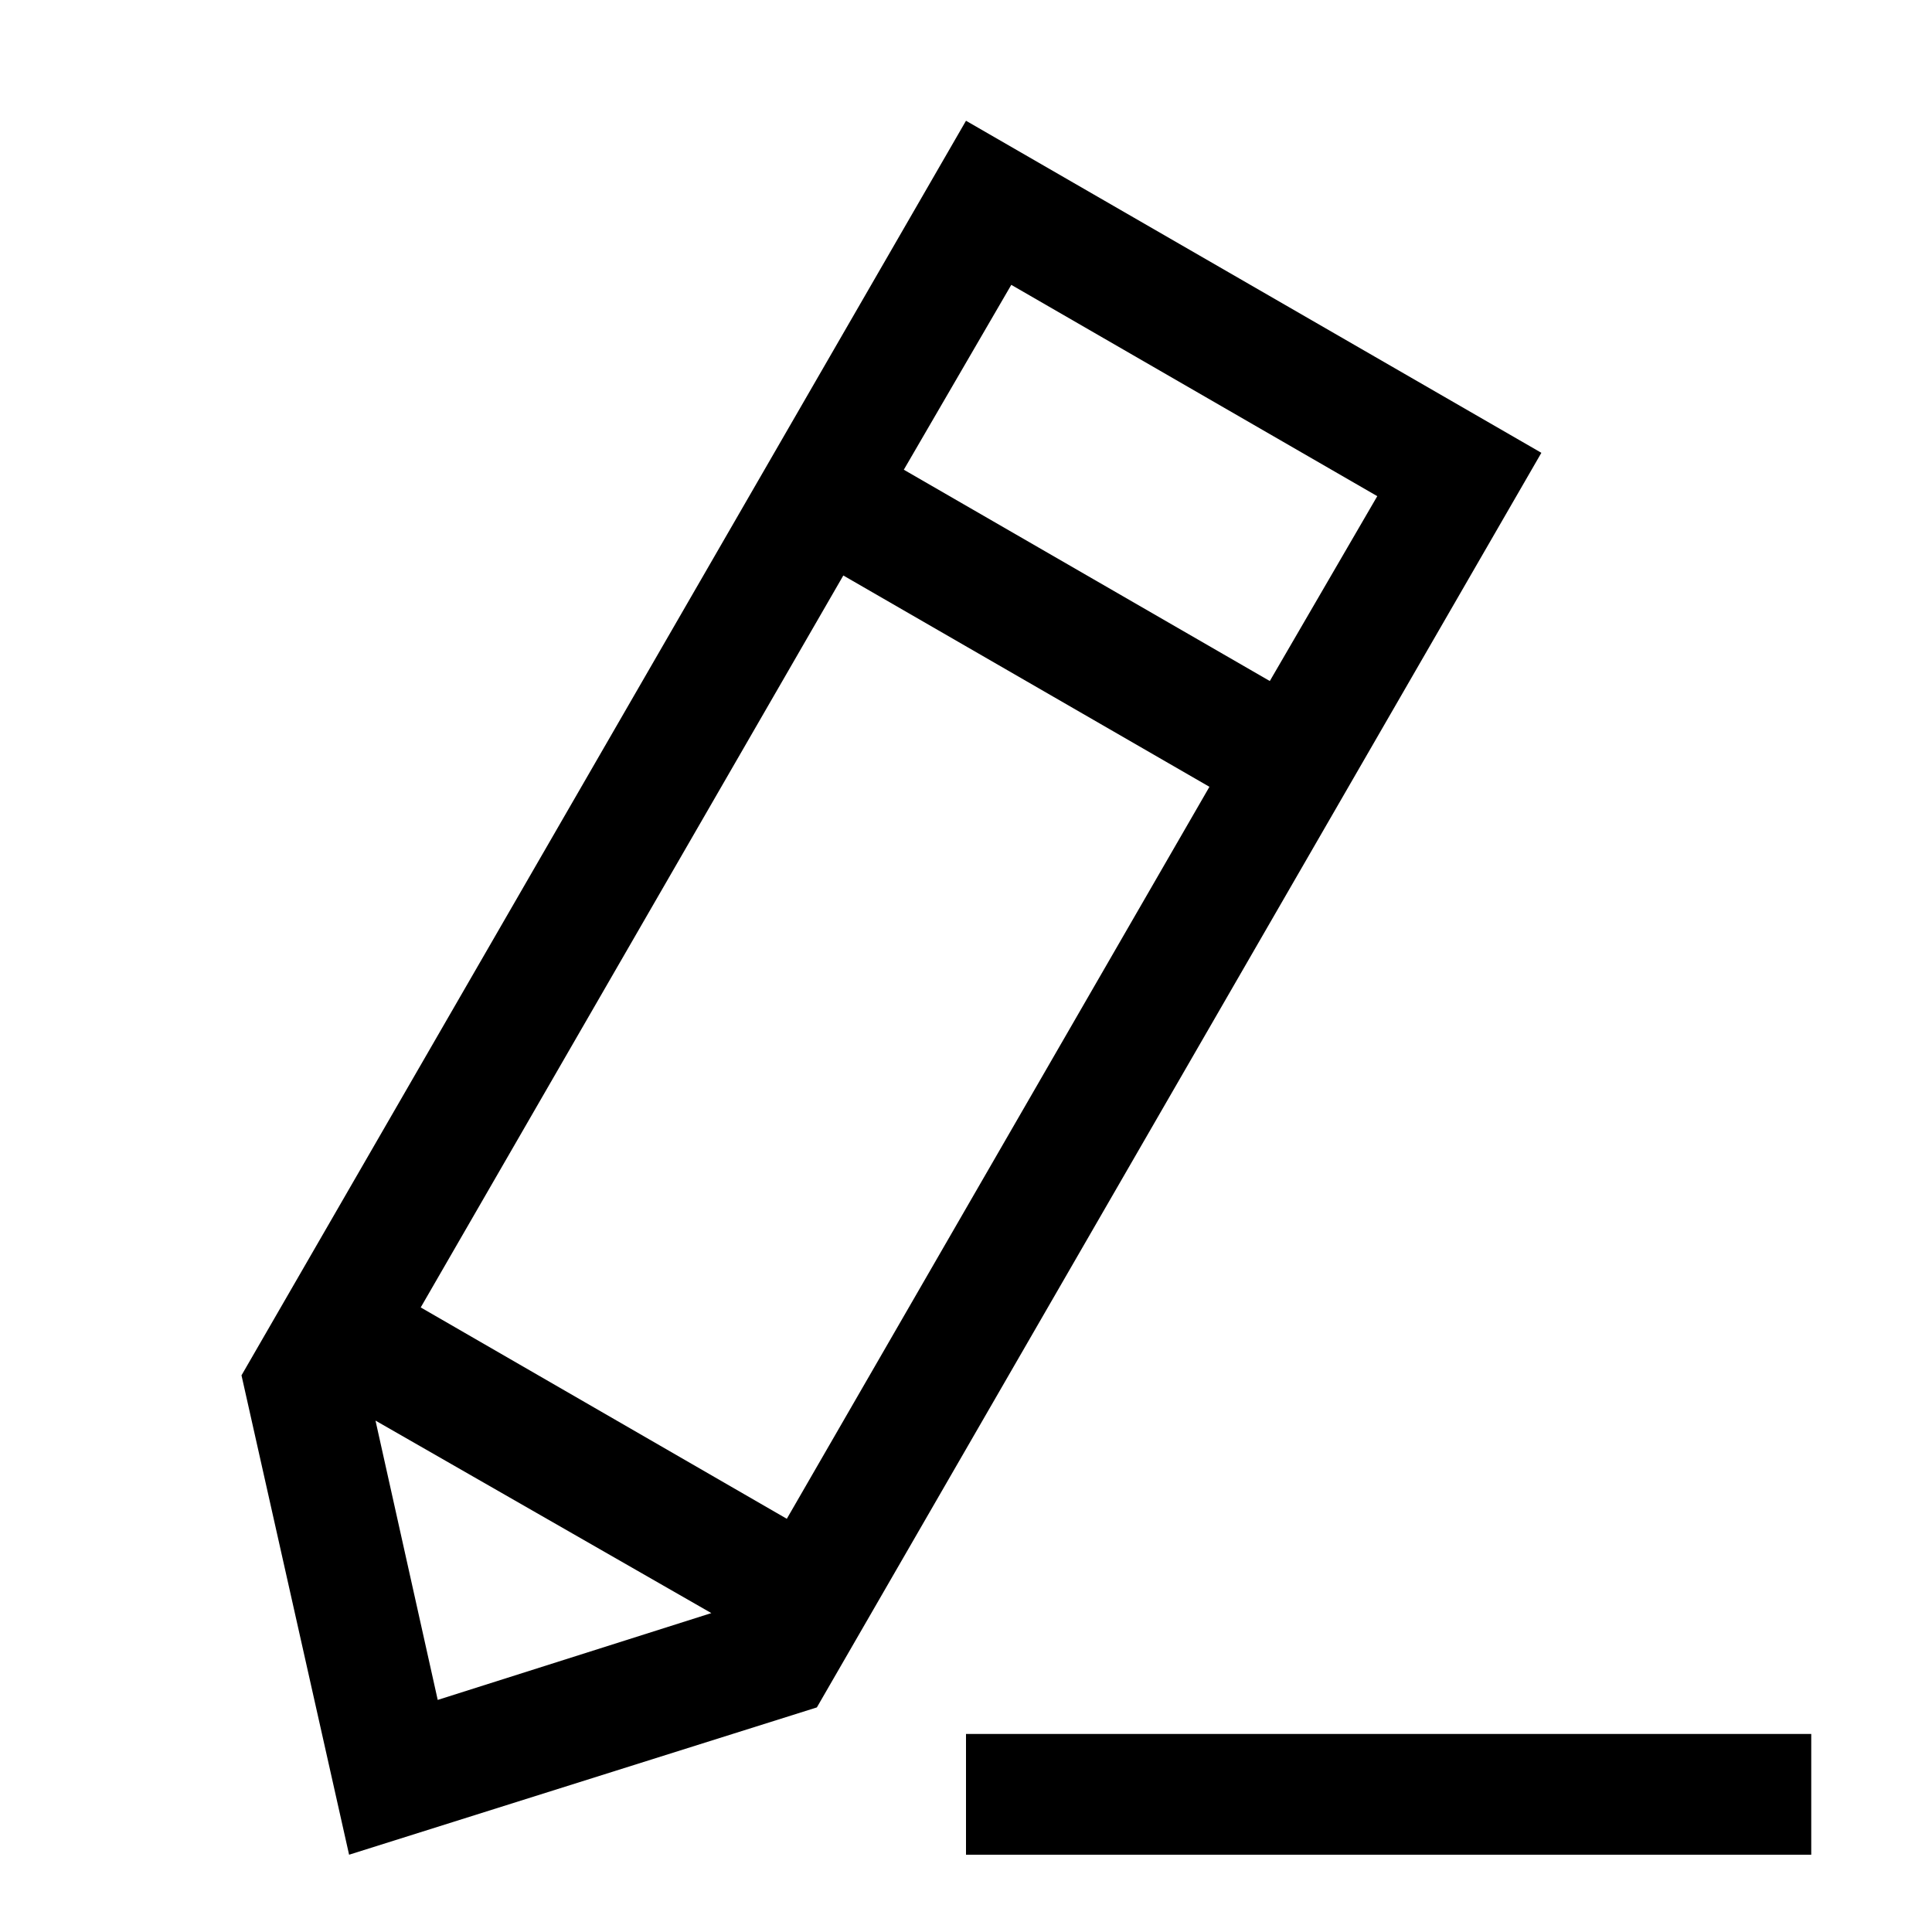
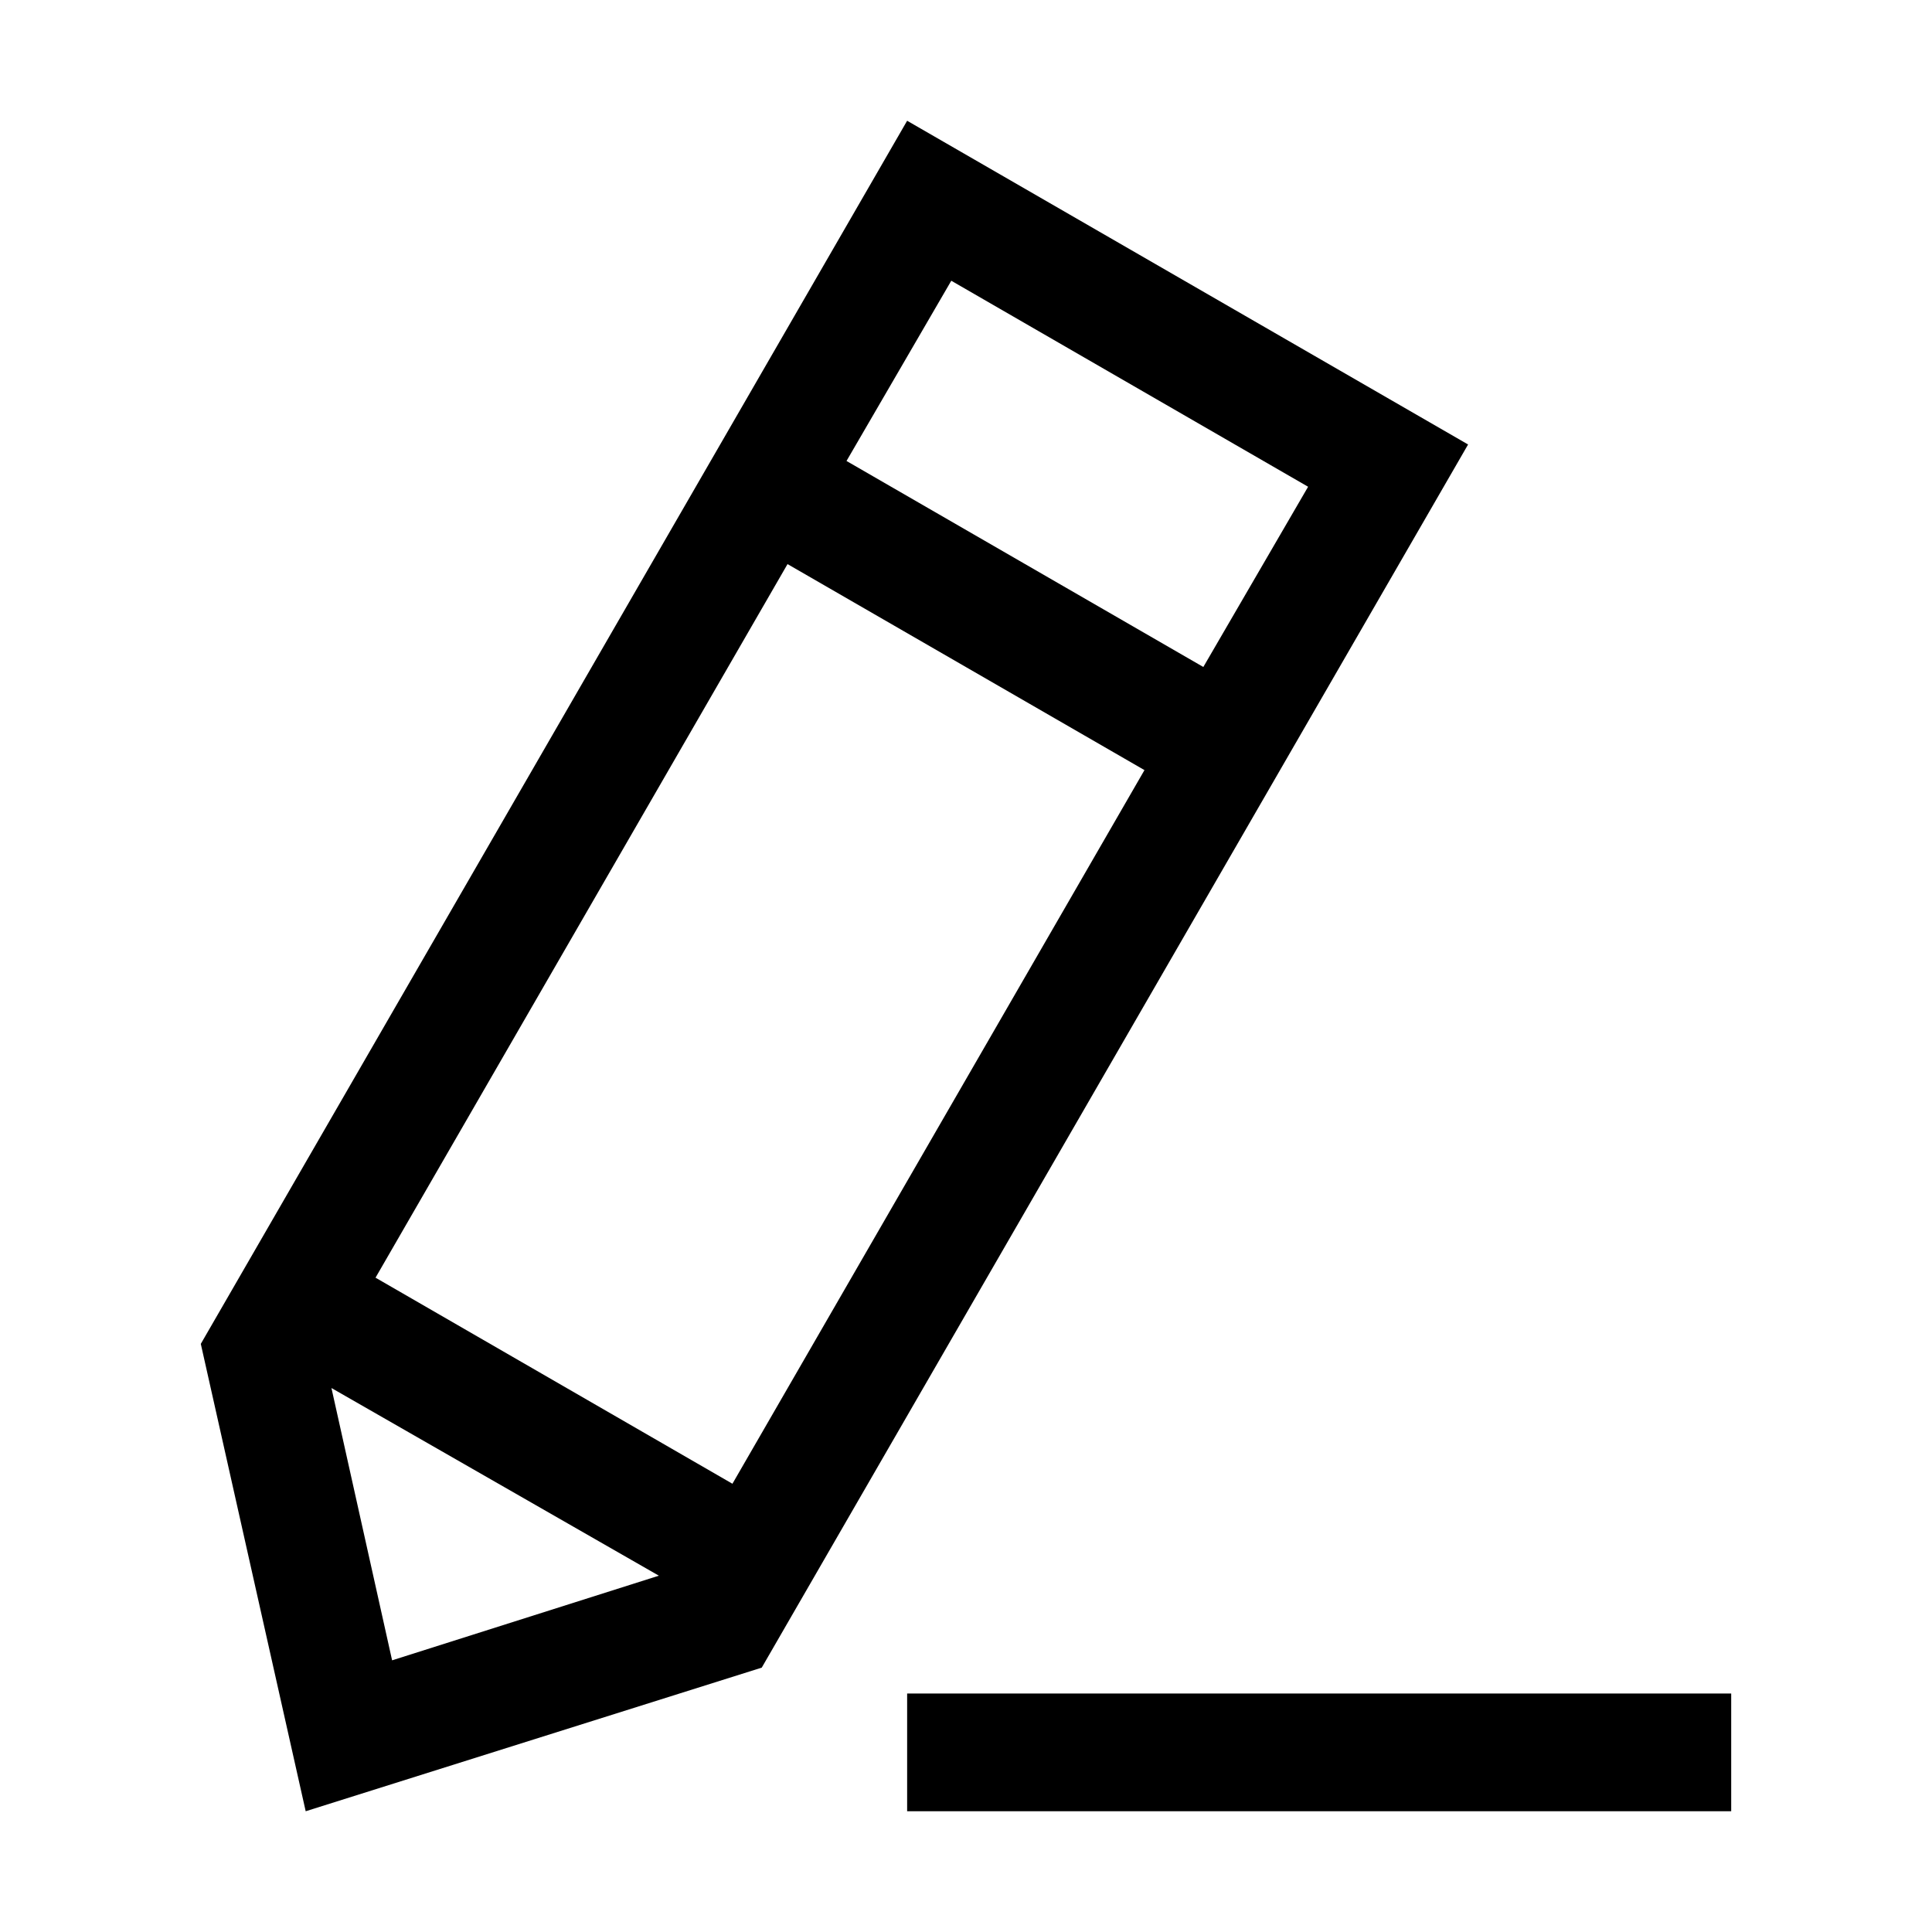
- <svg xmlns="http://www.w3.org/2000/svg" class="icon" viewBox="0 0 1024 1024" fill="currentColor">
-   <path d="m223.04 692.992 193.984 112 224-387.968-194.048-112-224 387.968zm-24 60.032L232 900.992l145.024-46.016L199.04 752.96zm280-504.064 193.984 112 56.96-97.984-193.984-112zM128 728.96 512 64l304.96 176-384 664.96-247.936 78.08zm384 254.08v-64h448v64z" />
+ <svg xmlns="http://www.w3.org/2000/svg" fill="currentColor" class="icon" viewBox="0 0 1024 1024">
+   <path d="M199.086 677.223L388.207 786.416 606.592 408.174 417.408 298.982 199.024 677.223ZM175.688 735.75L207.822 880.009 349.21 835.146 175.688 735.688ZM448.669 244.323L637.789 353.515 693.321 257.988 504.201 148.796ZM106.429 712.29L480.802 64 778.117 235.588 403.744 883.877 162.023 960ZM480.802 960V897.604H917.571V960Z" />
</svg>
